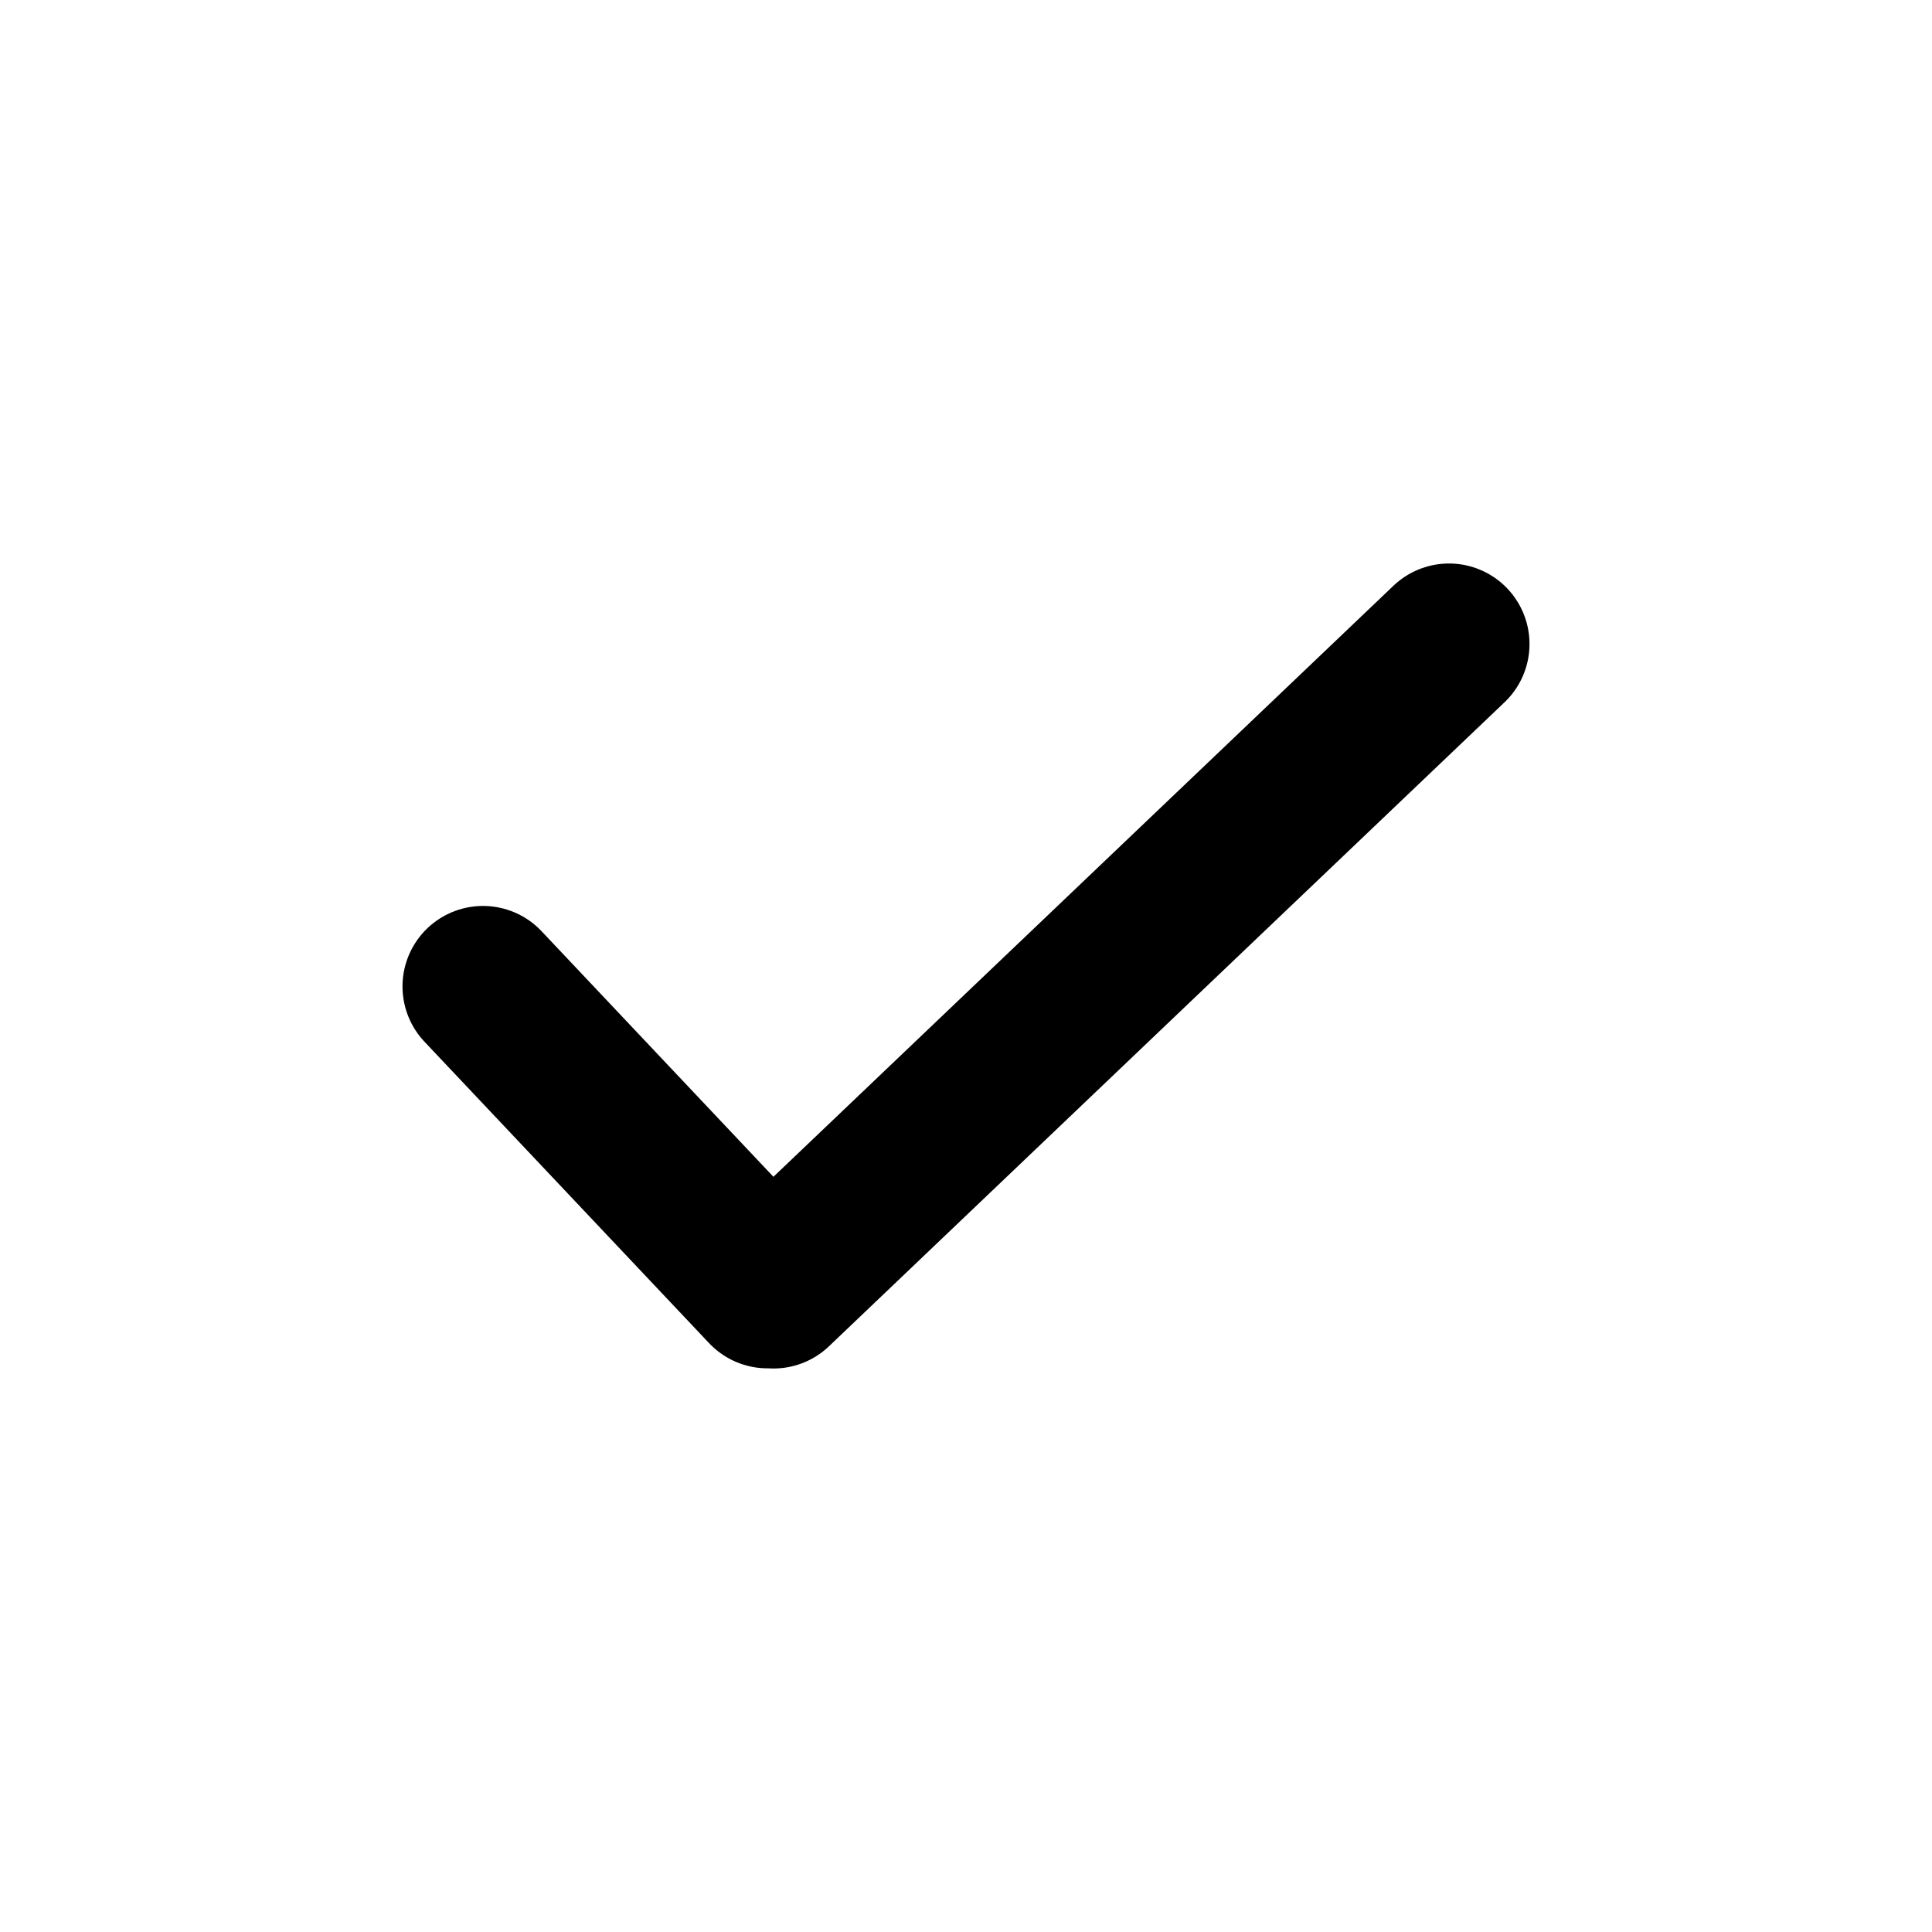
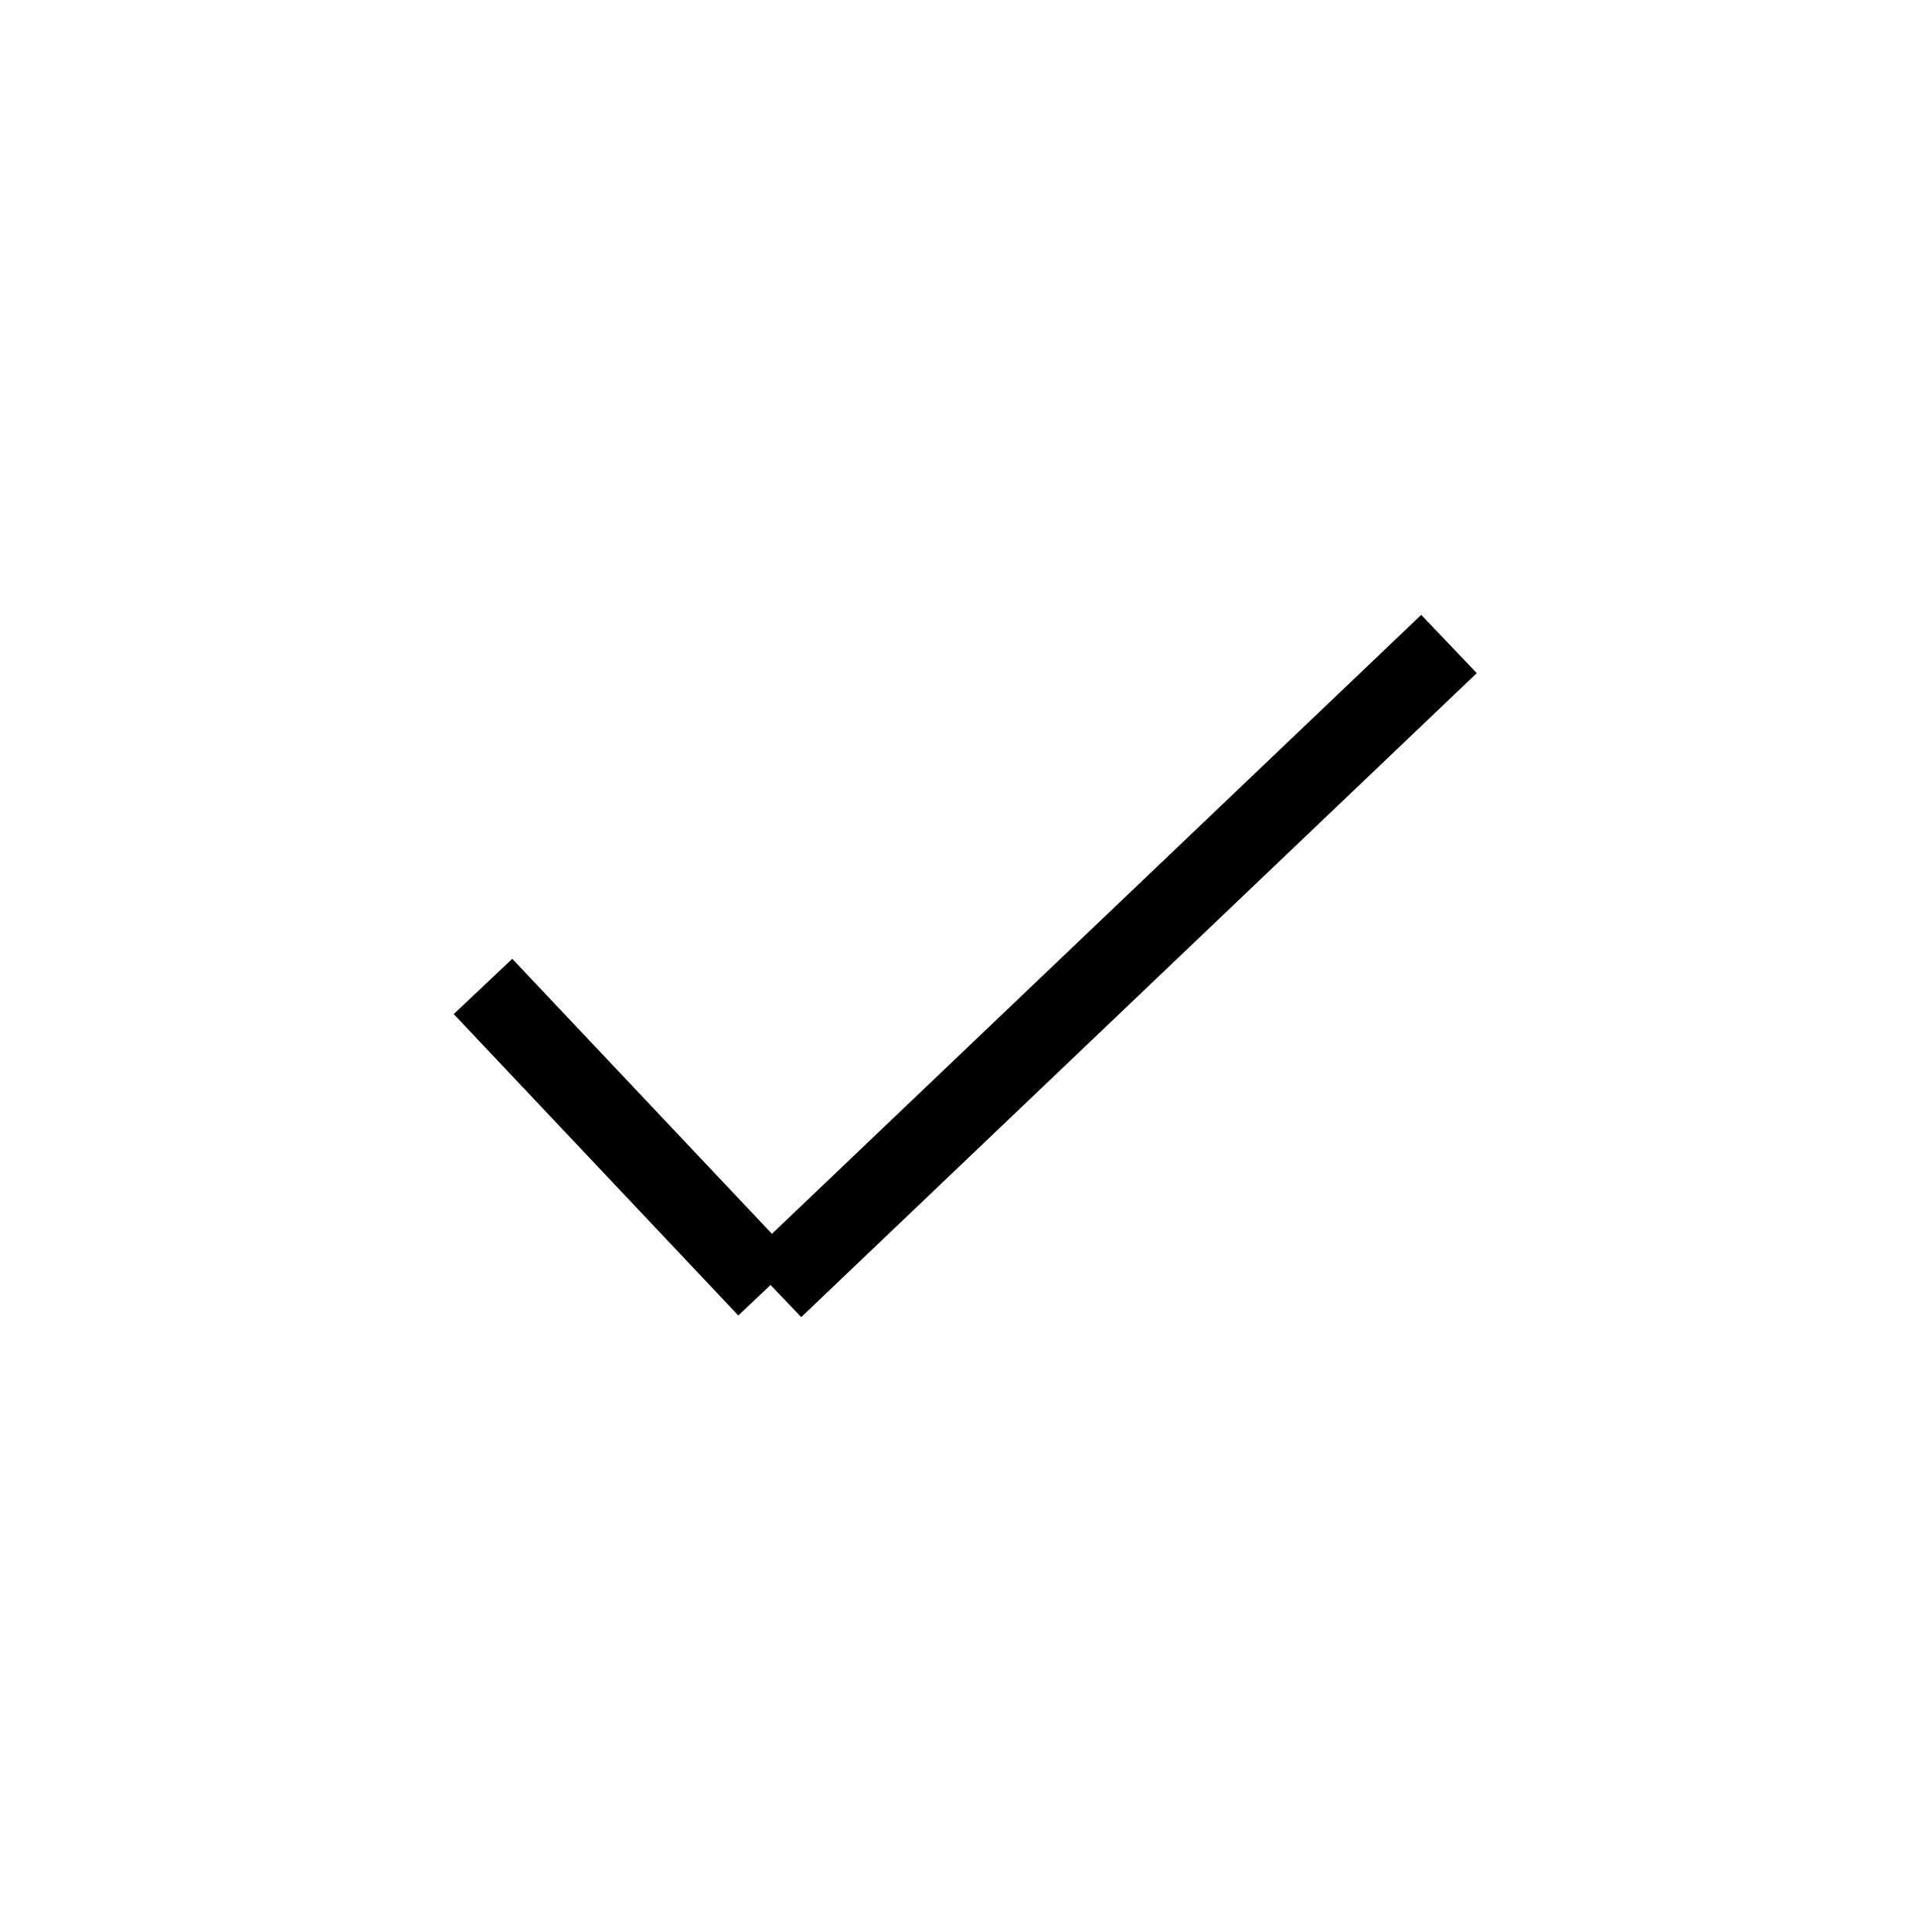
<svg xmlns="http://www.w3.org/2000/svg" width="24" height="24" viewBox="0 0 24 24" fill="none">
-   <path d="M6 12.254L9.535 15.998M9.608 16L18 8" stroke="black" stroke-width="2" stroke-linecap="round" stroke-linejoin="round" />
+   <path d="M6 12.254L9.535 15.998M9.608 16L18 8" stroke="black" strokeWidth="2" strokeLinecap="round" strokeLinejoin="round" />
</svg>
